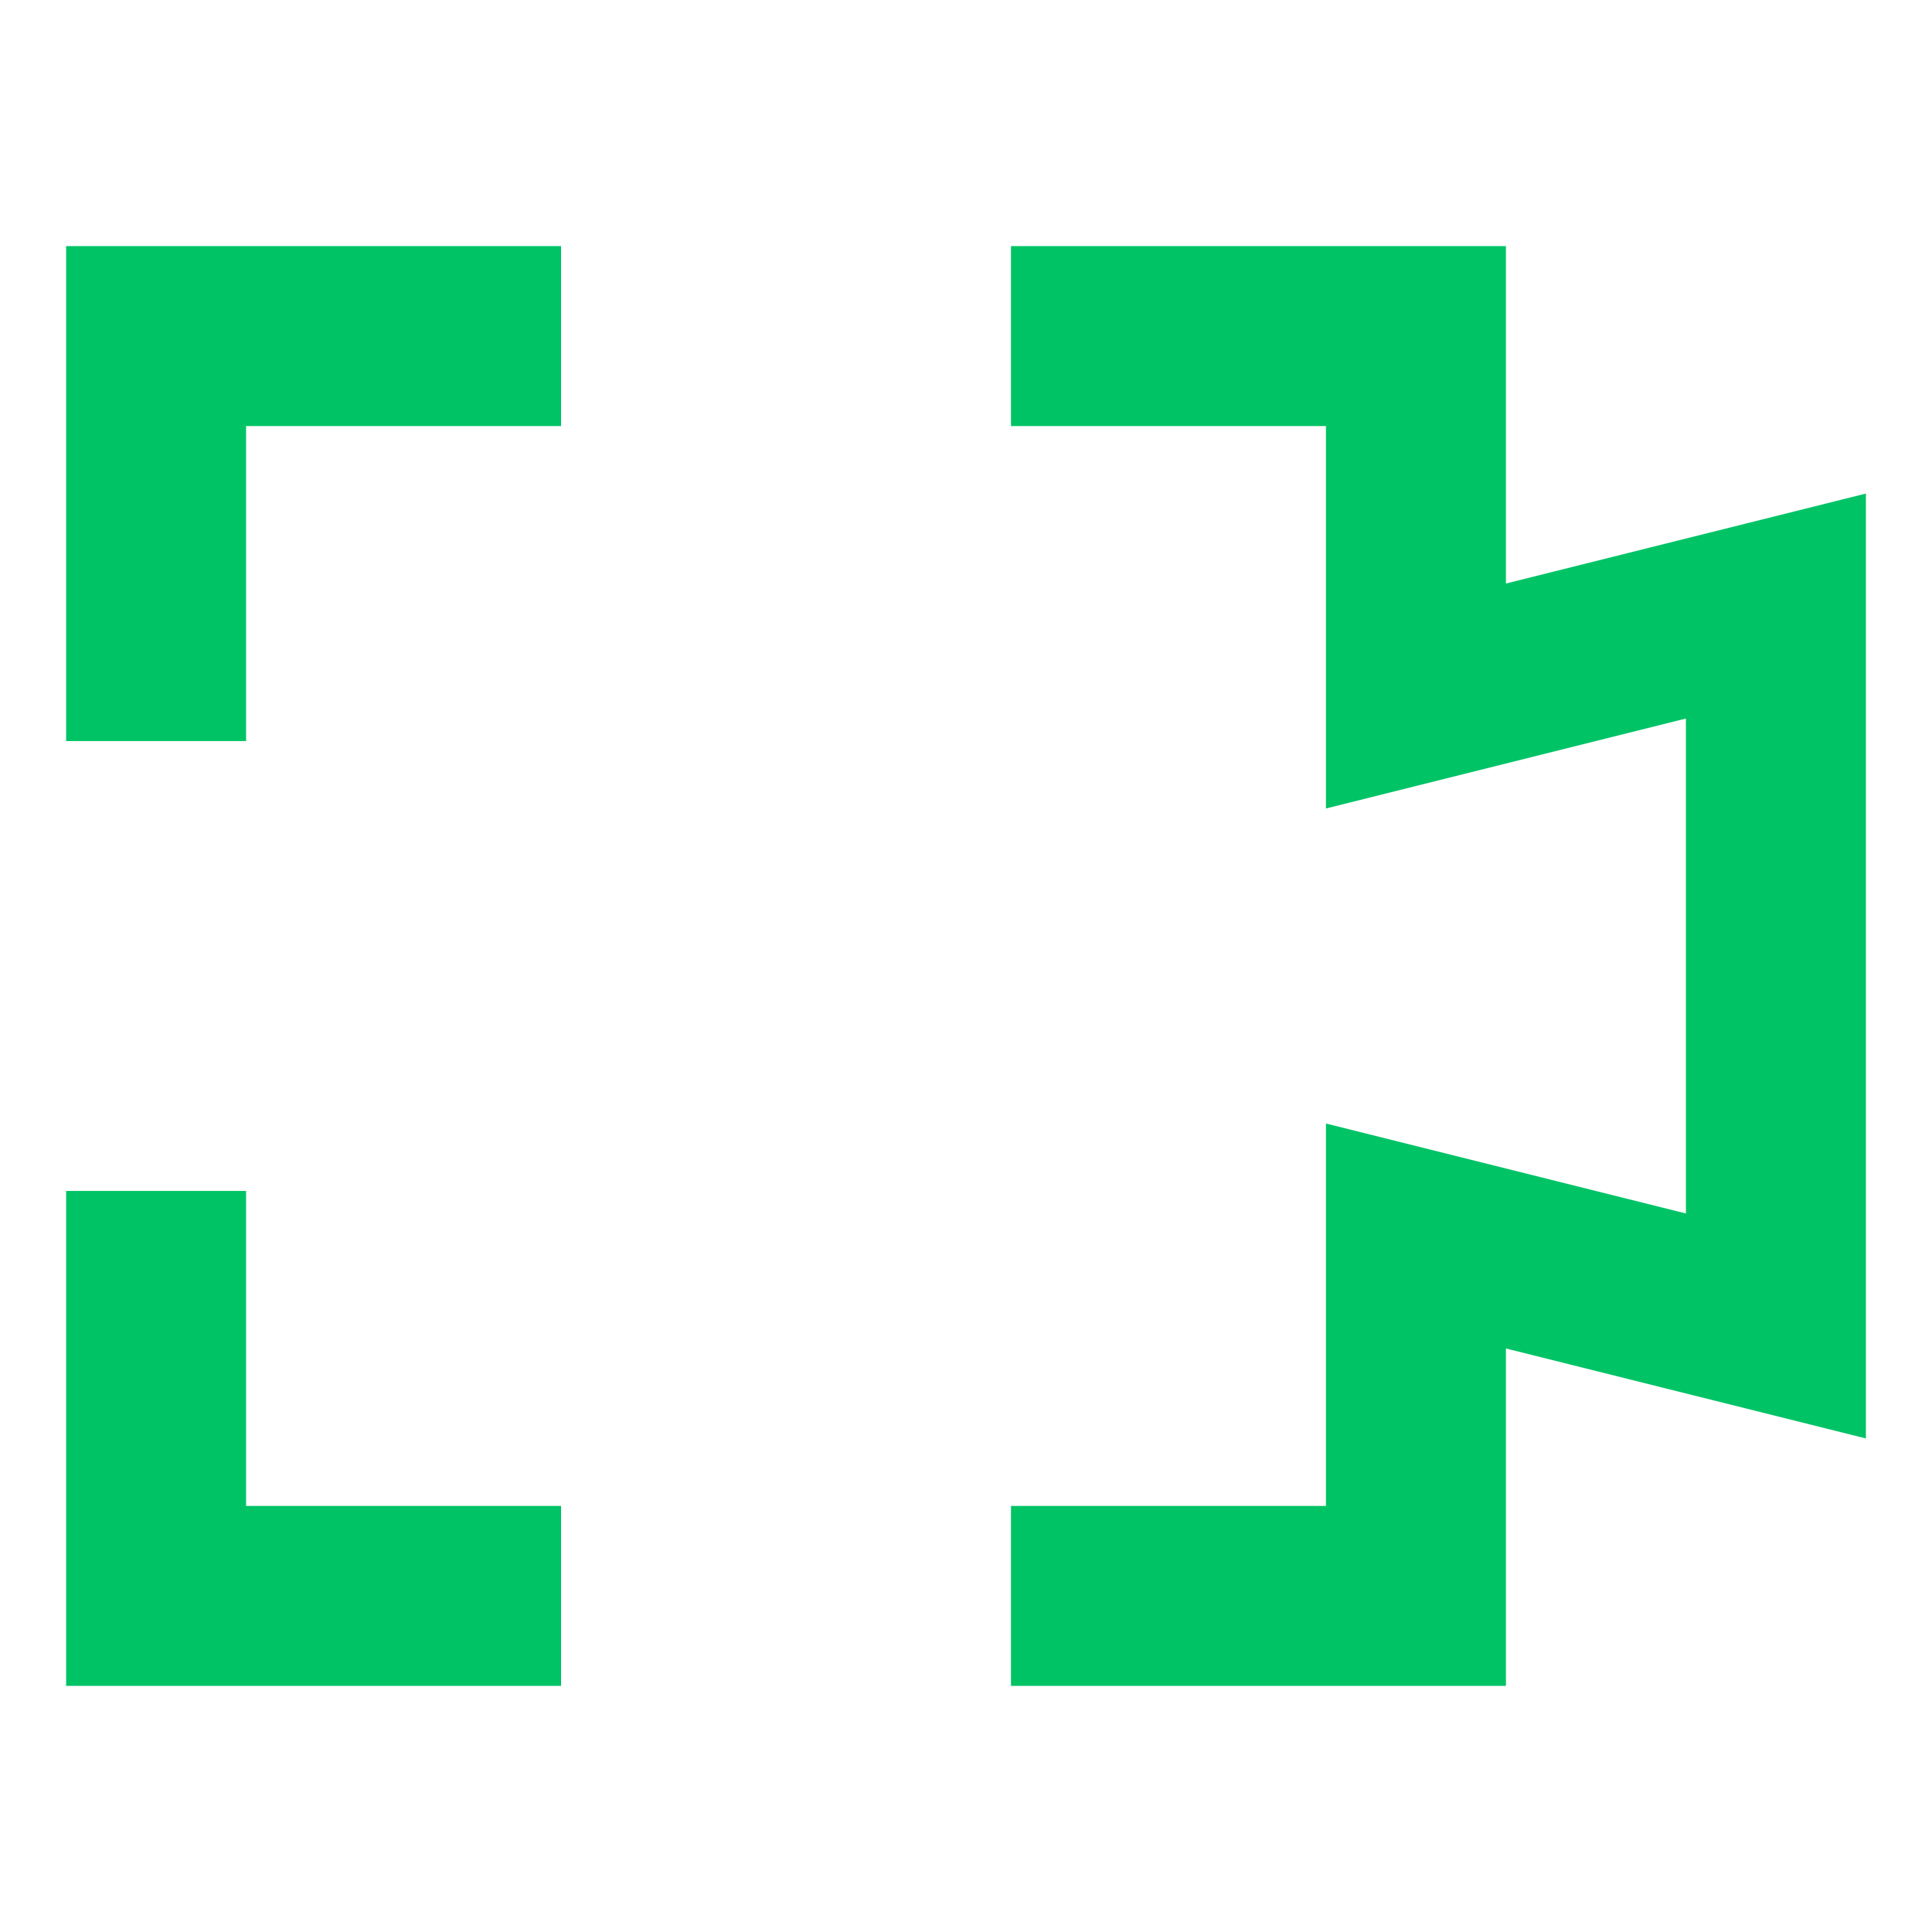
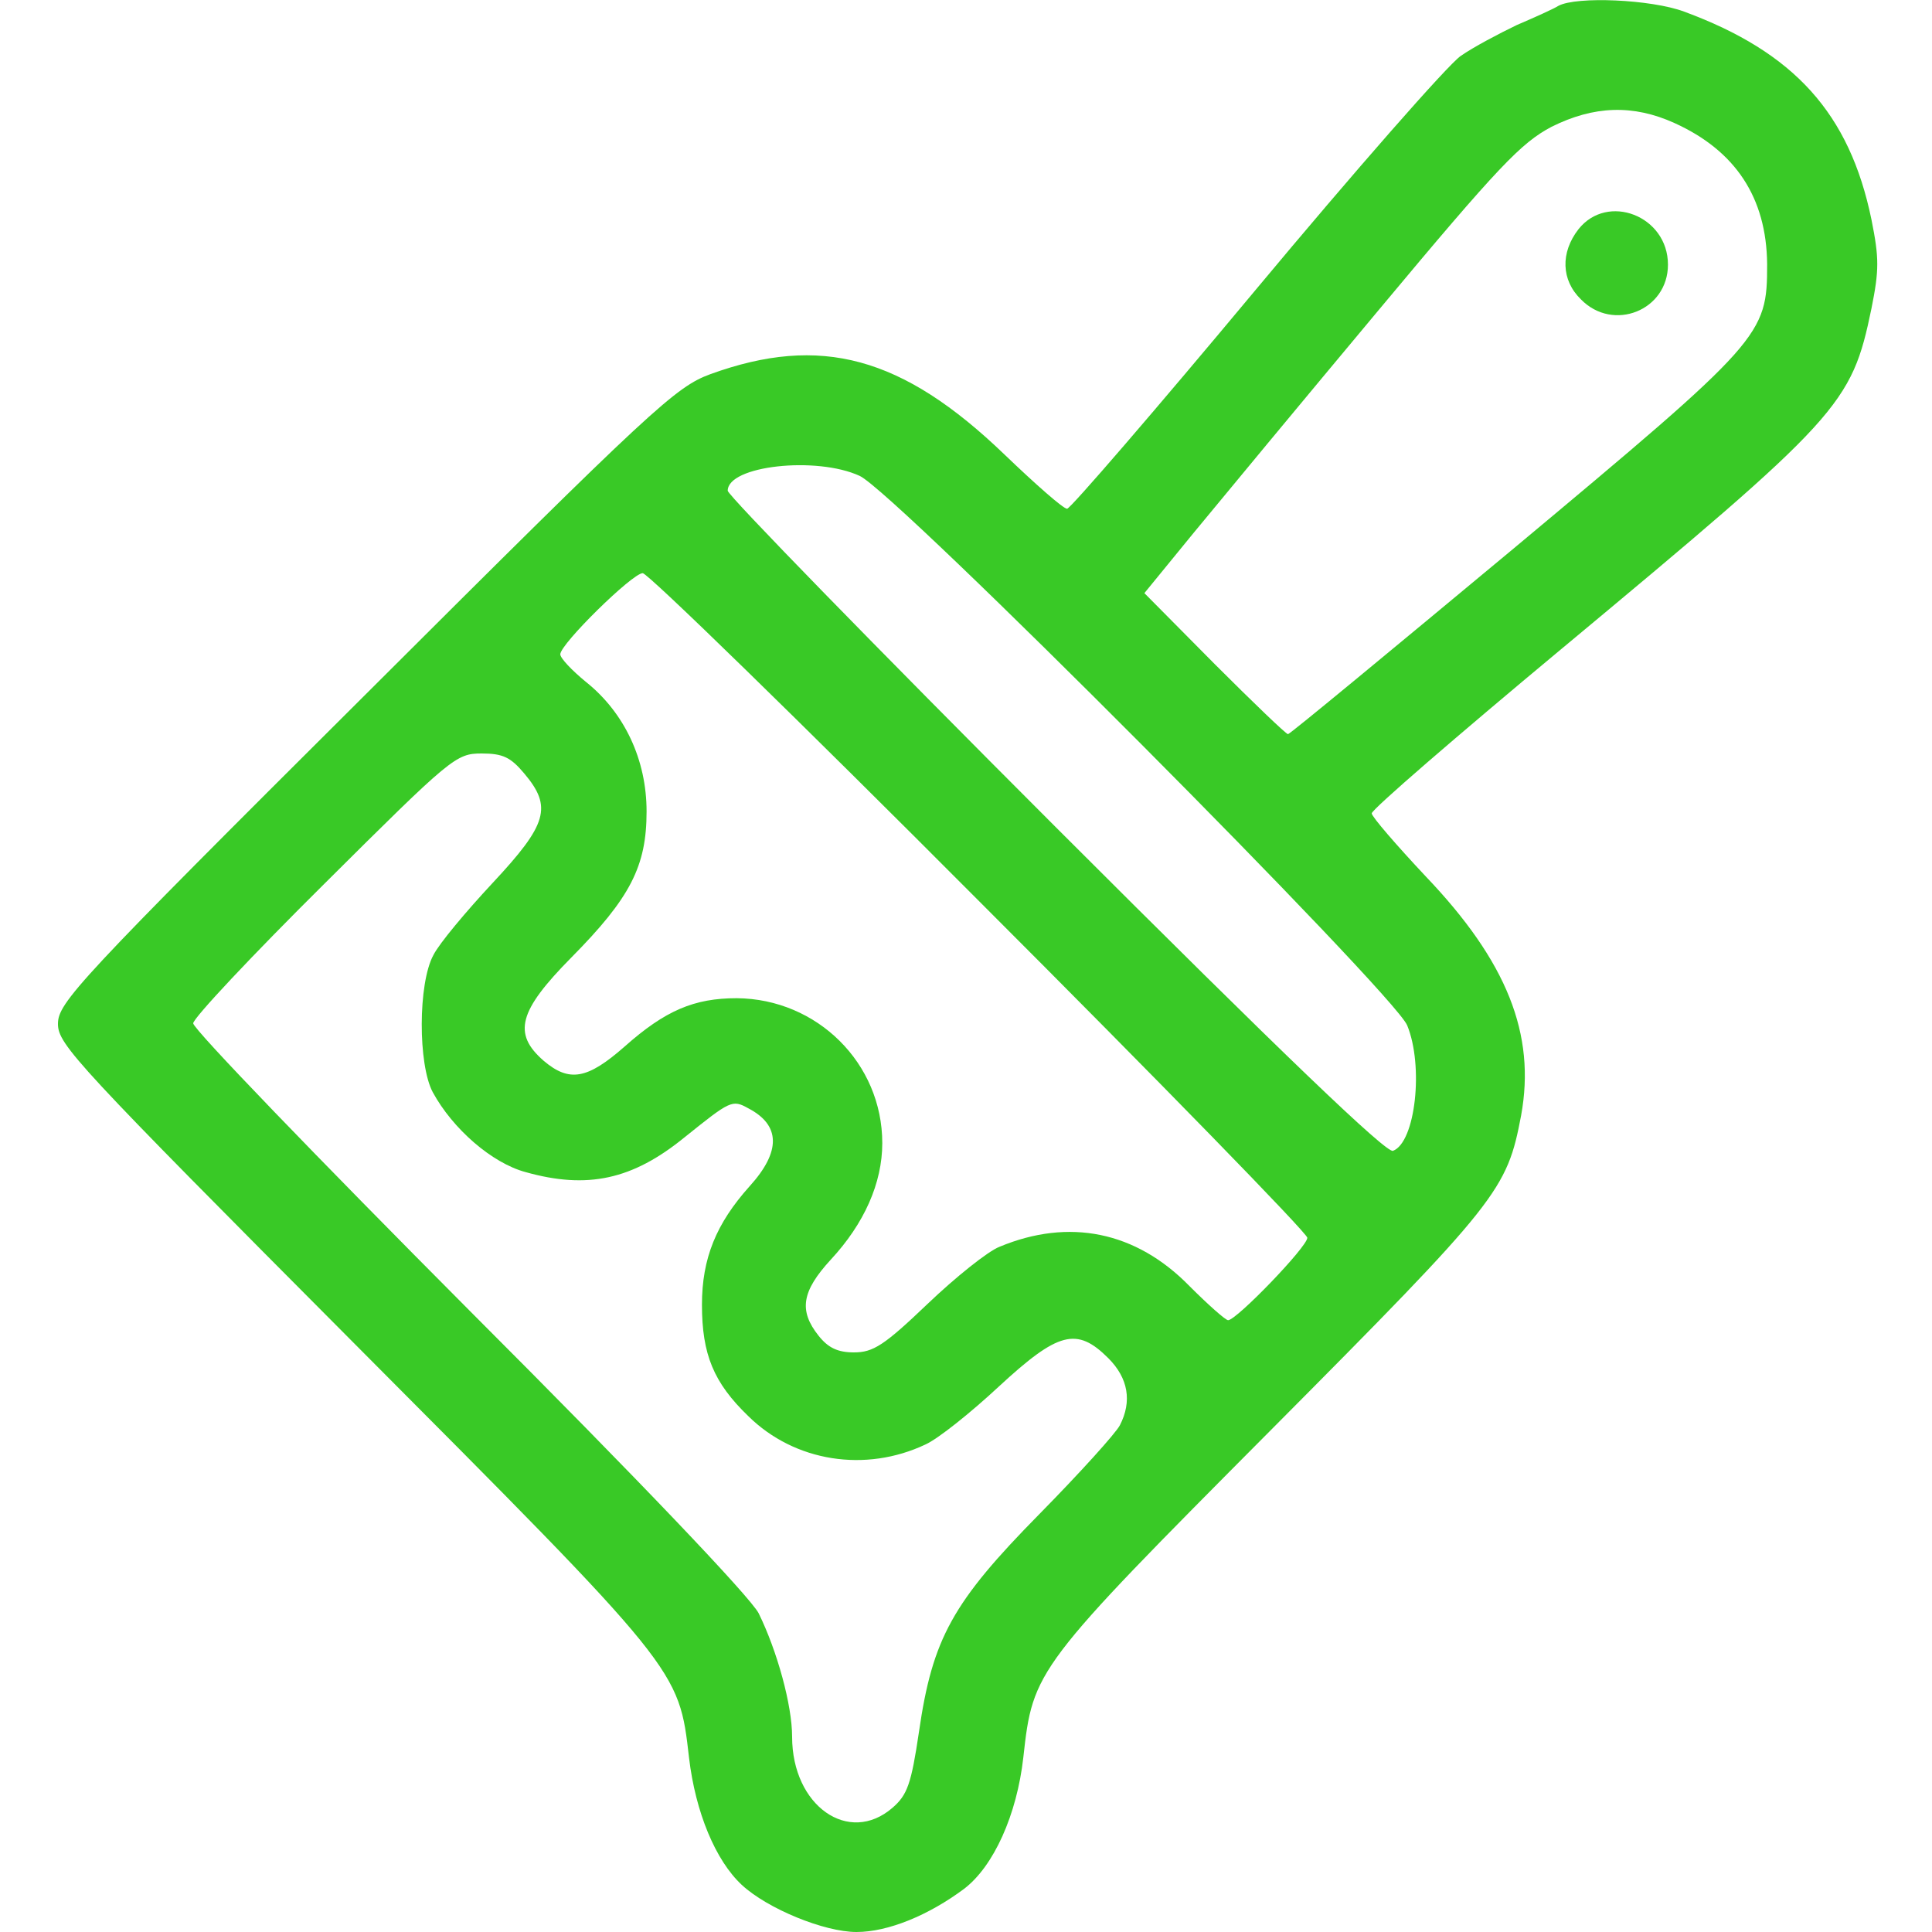
- <svg xmlns="http://www.w3.org/2000/svg" width="32" height="32" style="fill:none" version="1.1" viewBox="0 0 32 32">
-   <path d="m1.095 4.076v8.198h2.981v-5.217h5.217v-2.981h-8.198zm15.65 0v2.981h5.217v6.334l5.962-1.49v8.198l-5.962-1.49v6.334h-5.217v2.981h8.198v-5.589l5.962 1.49v-15.65l-5.962 1.49v-5.589h-8.198zm-15.65 15.65v8.198h8.198v-2.981h-5.217v-5.217h-2.981z" style="fill:#00c365" />
+ <svg xmlns="http://www.w3.org/2000/svg" version="1.0" width="300pt" height="300pt" viewBox="0 0 300 300" preserveAspectRatio="xMidYMid meet">
+   <g transform="translate(0,300) scale(0.1,-0.1)" fill="#39c926" stroke="none">
+     <path d="M2420 2991 c-8 -5 -37 -18 -65 -30 -27 -13 -67 -34 -87 -48 -20 -14 -164 -178 -319 -364 -155 -186 -287 -339 -292 -339 -6 0 -49 38 -97 84 -159 153 -286 187 -457 125 -54 -20 -88 -51 -535 -497 -449 -447 -478 -479 -478 -512 0 -32 29 -63 459 -495 508 -510 505 -506 521 -645 10 -84 41 -159 82 -197 40 -37 128 -73 178 -73 49 0 112 26 167 67 46 35 82 115 92 204 15 136 18 140 385 509 354 356 366 372 388 488 23 126 -22 239 -148 371 -46 49 -84 93 -84 98 0 6 132 120 293 254 435 362 452 380 483 530 12 60 12 78 0 138 -34 165 -120 260 -291 323 -51 19 -167 24 -195 9z m180 -182 c95 -43 143 -116 144 -219 0 -111 -6 -118 -394 -442 -190 -158 -347 -288 -350 -288 -3 0 -54 49 -114 109 l-109 110 76 93 c42 51 172 208 289 348 186 223 220 258 267 283 66 33 127 35 191 6z m-1265 -548 c56 -26 828 -802 850 -853 26 -63 13 -182 -22 -195 -10 -4 -167 146 -524 503 -280 280 -509 515 -509 522 0 39 138 54 205 23z m186 -661 c280 -280 509 -515 509 -522 0 -14 -110 -128 -123 -128 -4 0 -31 24 -60 53 -83 85 -187 106 -295 61 -18 -7 -68 -47 -112 -89 -67 -64 -84 -75 -114 -75 -25 0 -40 7 -55 26 -31 39 -26 69 19 118 52 56 80 119 80 181 0 124 -101 224 -226 225 -66 0 -111 -19 -174 -75 -58 -51 -86 -56 -126 -22 -48 42 -39 77 43 160 92 93 117 142 117 227 0 80 -34 153 -94 201 -22 18 -40 37 -40 43 0 16 112 126 128 126 8 0 243 -229 523 -510z m-707 199 c44 -52 36 -79 -49 -170 -41 -44 -83 -94 -92 -112 -24 -44 -24 -170 -1 -213 31 -57 92 -110 144 -124 96 -27 166 -12 247 54 71 57 74 59 99 45 50 -26 51 -67 2 -121 -52 -58 -74 -112 -74 -184 0 -77 18 -121 72 -173 72 -71 182 -88 275 -44 20 9 71 50 114 90 92 85 121 93 170 44 31 -31 37 -67 18 -104 -6 -12 -62 -74 -125 -138 -135 -137 -166 -193 -187 -338 -12 -81 -18 -98 -41 -118 -68 -59 -156 3 -156 110 0 49 -23 133 -52 192 -13 25 -184 205 -449 470 -236 237 -429 437 -429 446 0 8 92 106 204 217 197 196 204 202 244 202 33 0 45 -6 66 -31z" />
+     <path d="M2451 2644 c-28 -36 -27 -79 4 -109 50 -51 135 -17 135 54 0 76 -94 112 -139 55z" />
+   </g>
</svg>
